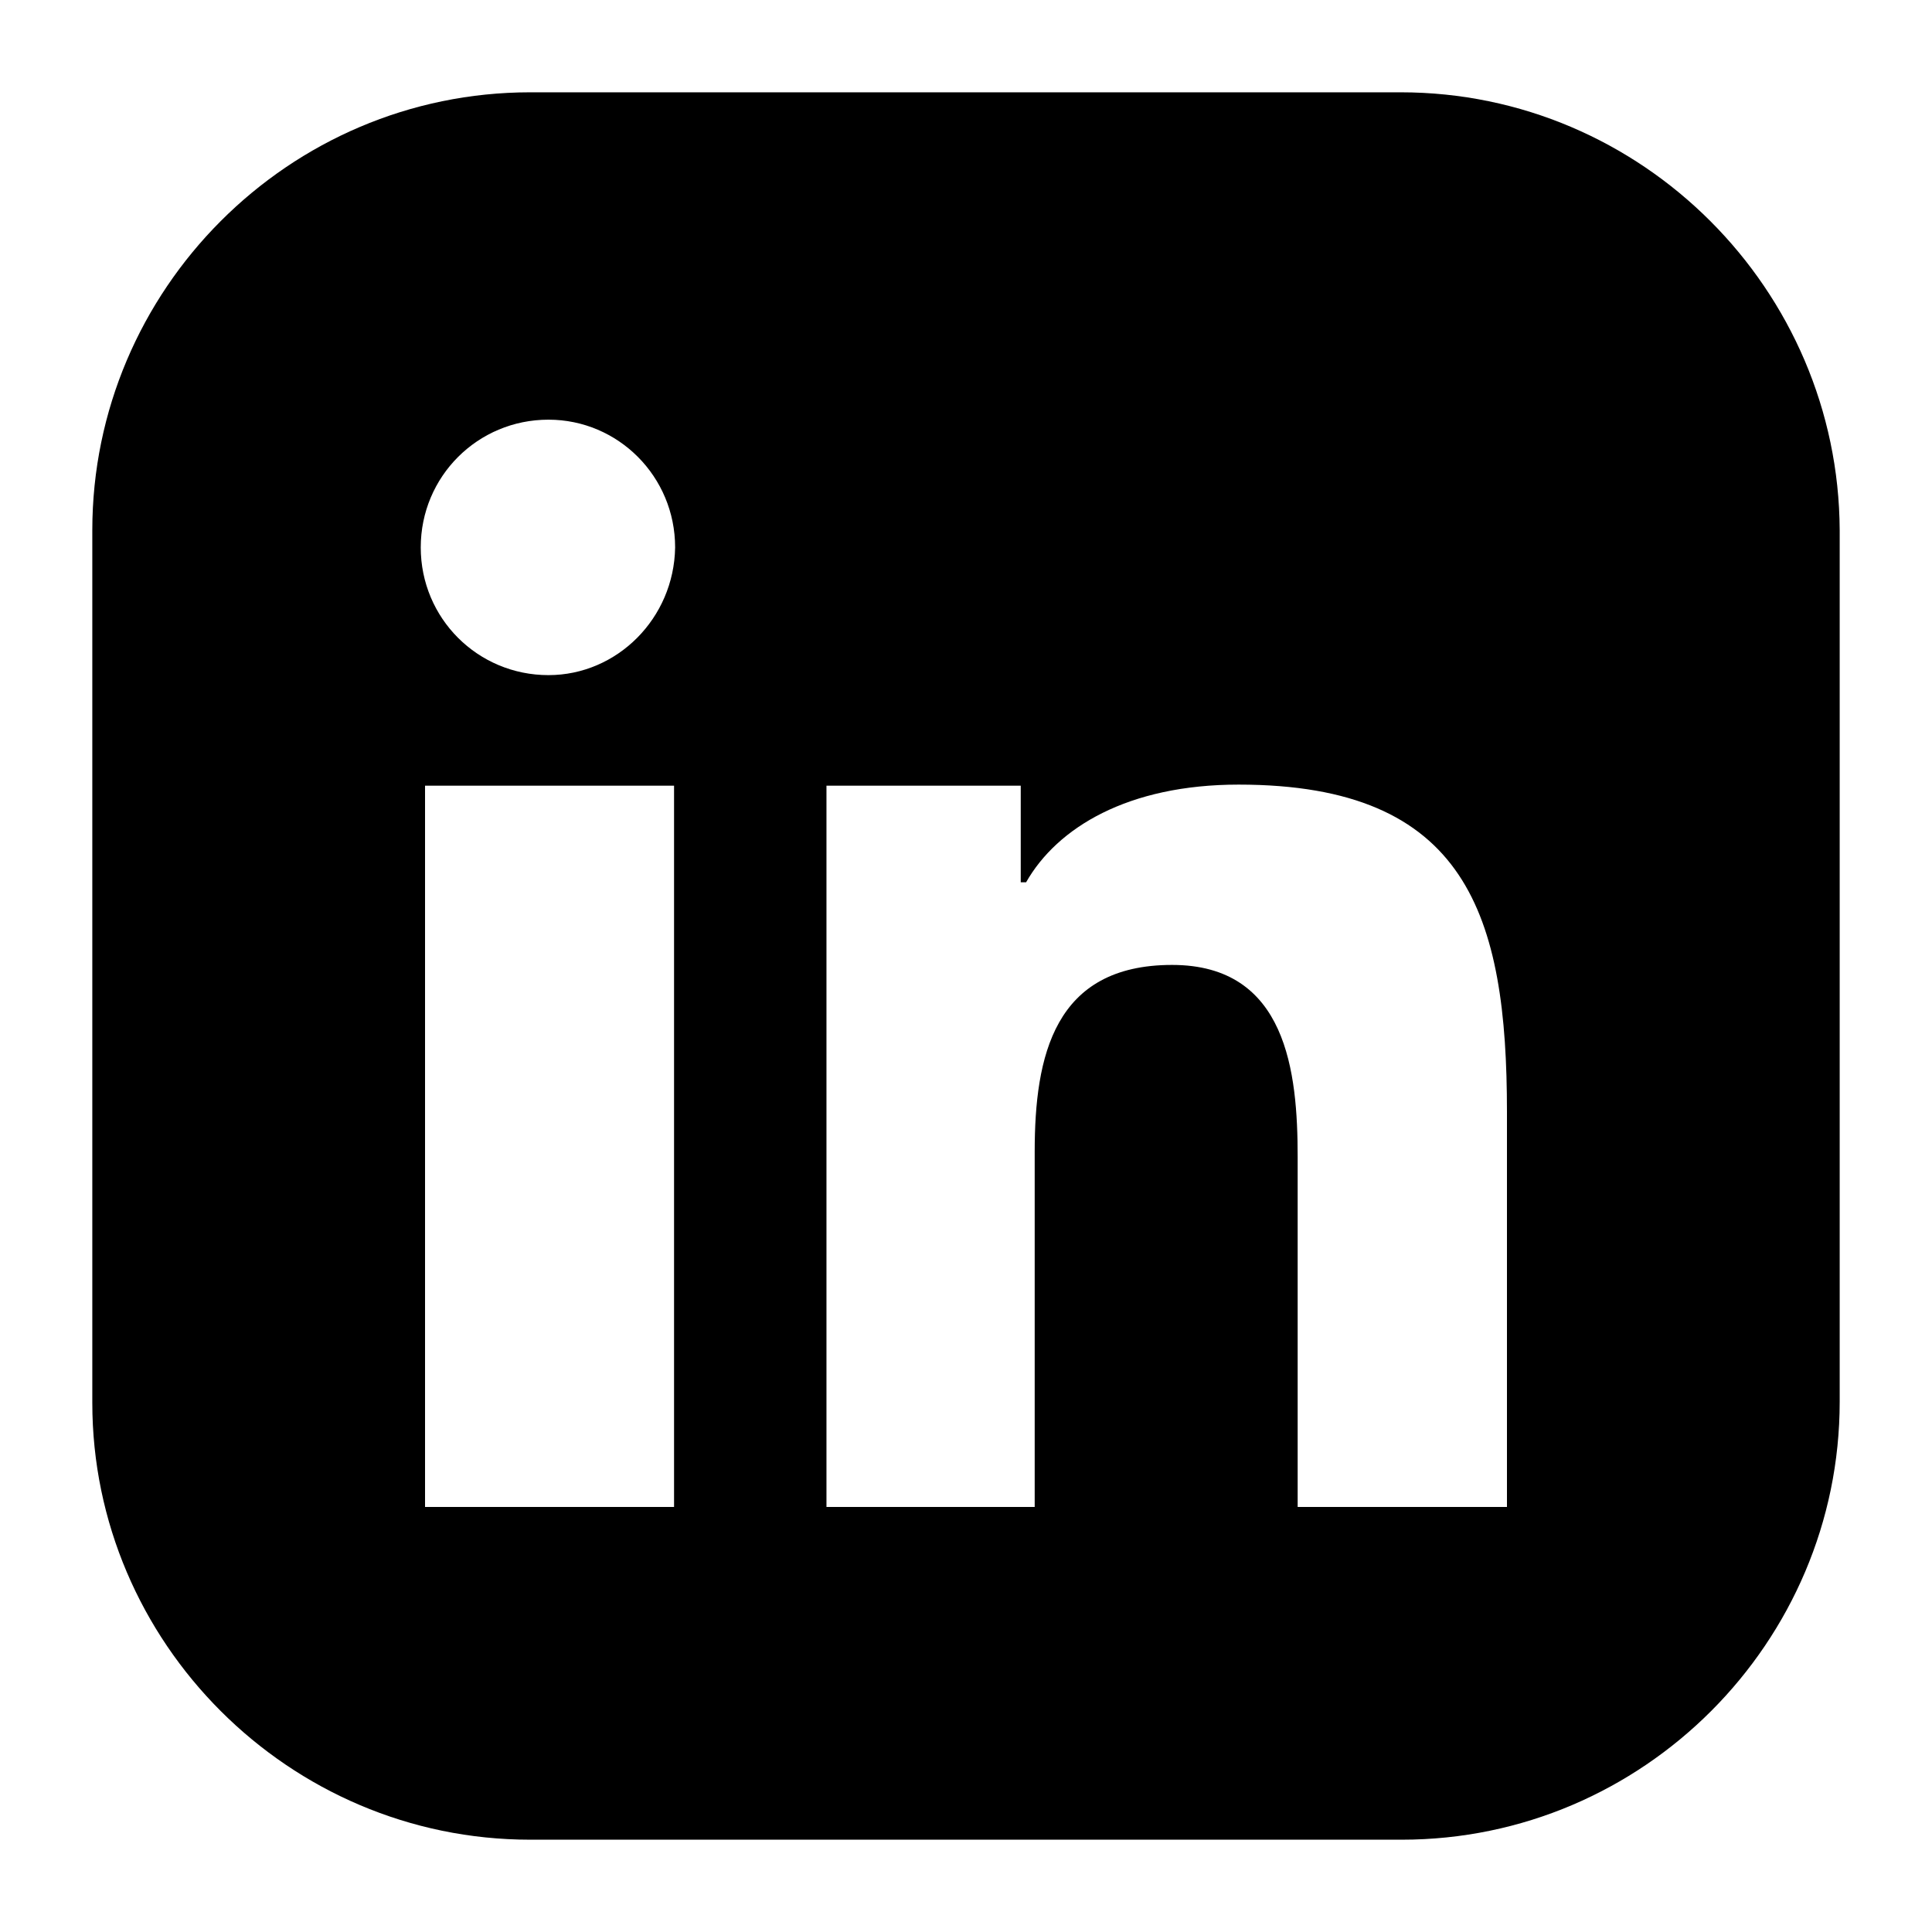
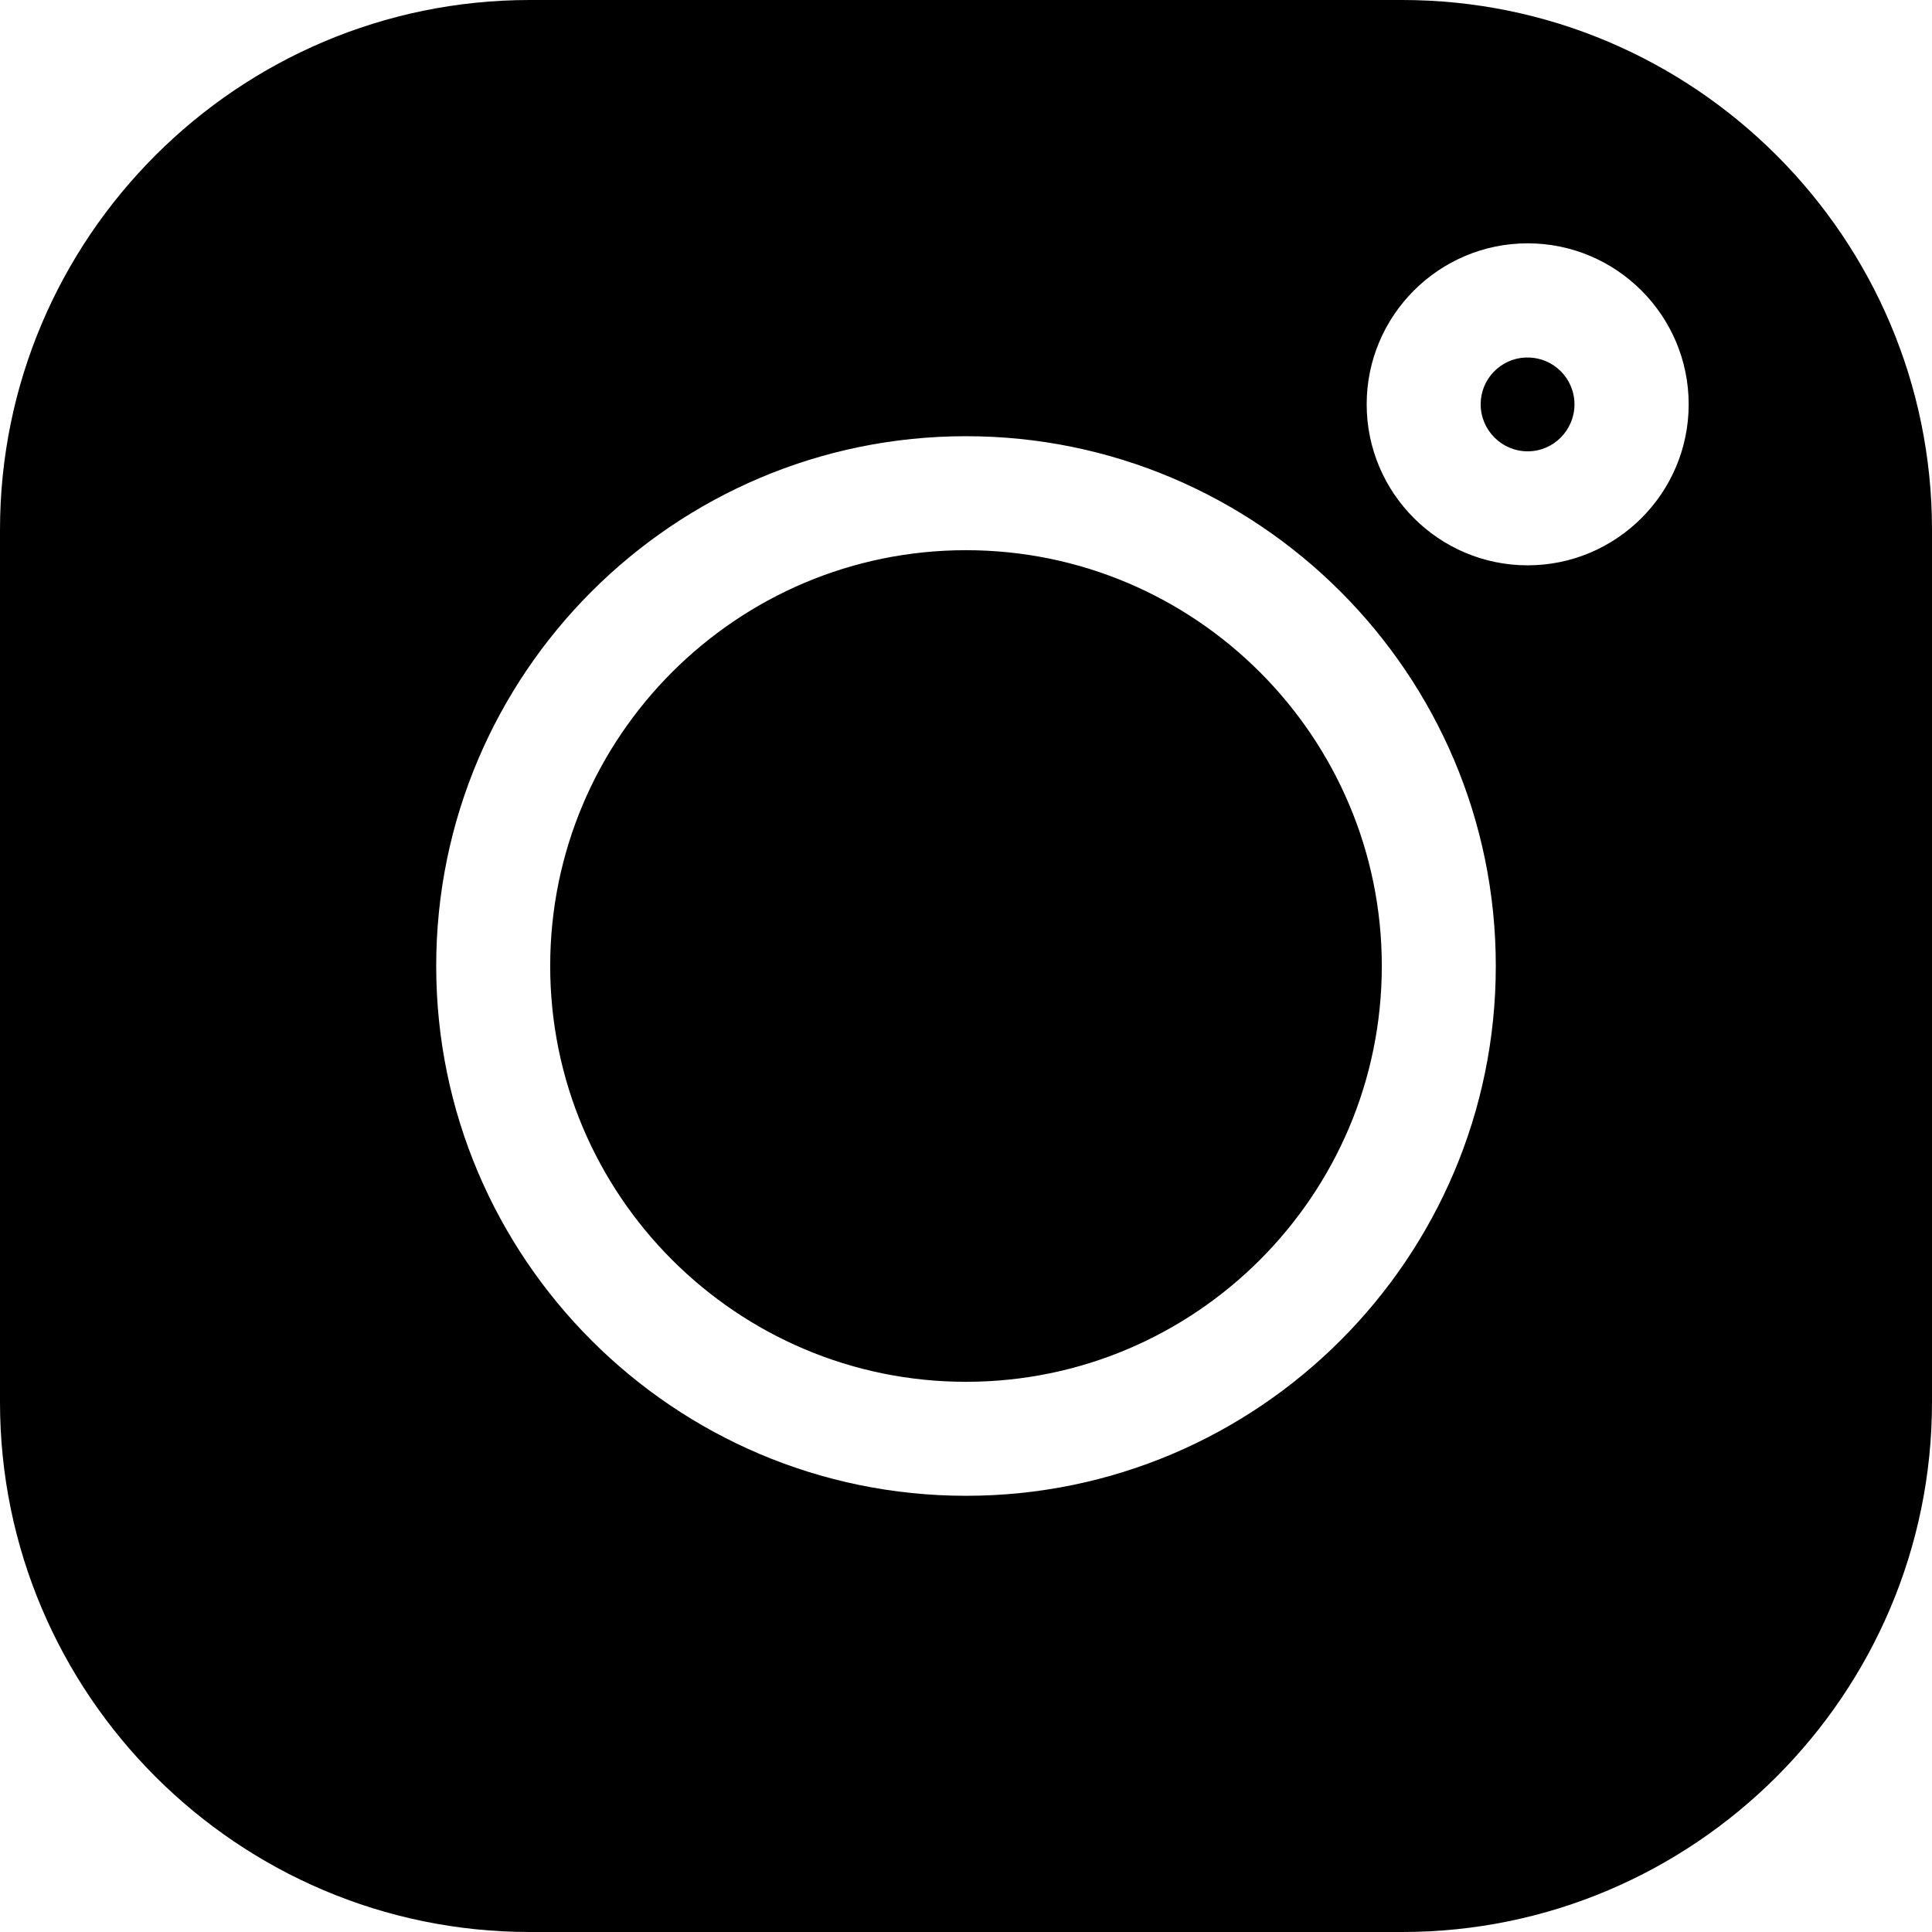
- <svg viewBox="0 0 18 18">
-   <path d="m13.05,0.86l-8.11,0c-2.25,0 -4.08,1.84 -4.08,4.08l0,8.13c0,2.23 1.83,4.07 4.08,4.07l8.12,0c2.25,0 4.08,-1.84 4.08,-4.08l0,-8.12c-0.01,-2.24 -1.84,-4.08 -4.09,-4.08zm-6.77,13.18l-2.32,0l0,-6.72l2.32,0l0,6.72zm-1.17,-7.75c-0.66,0 -1.19,-0.53 -1.19,-1.19c0,-0.66 0.53,-1.19 1.19,-1.19c0.65,0 1.18,0.53 1.18,1.19c-0.01,0.66 -0.54,1.19 -1.18,1.19zm8.93,7.75l-0.01,0l-1.94,0l0,-3.26c0,-0.79 -0.1,-1.79 -1.17,-1.79c-1.1,0 -1.28,0.85 -1.28,1.74l0,3.31l-1.94,0l0,-6.72l1.81,0l0,0.9l0.05,0c0.29,-0.51 0.95,-0.91 1.98,-0.91c2.13,0 2.5,1.22 2.5,3.05l0,3.68z" fill="currentColor" />
+ <svg xmlns="http://www.w3.org/2000/svg" viewBox="0 0 18 18">
+   <path fill="currentColor" d="M 4.936,0 C 2.215,0 0,2.215 0,4.936 V 13.064 C 0,15.785 2.215,18 4.936,18 H 13.064 C 15.785,18 18,15.785 18,13.064 V 4.936 C 18,2.215 15.785,0 13.064,0 Z m 9.297,2.267 c 0.827,0 1.5,0.673 1.5,1.5 0,0.827 -0.673,1.5 -1.5,1.5 -0.827,0 -1.5,-0.673 -1.5,-1.5 0,-0.827 0.673,-1.5 1.5,-1.5 z m -0.024,1.064 c -0.231,0.012 -0.414,0.202 -0.414,0.436 0,0.241 0.197,0.438 0.438,0.438 0.241,0 0.436,-0.197 0.436,-0.438 0,-0.241 -0.195,-0.436 -0.436,-0.436 -0.007,0 -0.016,-3.783e-4 -0.024,0 z M 9,4.064 c 2.722,0 4.936,2.214 4.936,4.936 0,2.722 -2.214,4.936 -4.936,4.936 C 6.278,13.936 4.064,11.722 4.064,9 4.064,6.278 6.278,4.064 9,4.064 Z M 9,5.126 C 6.864,5.126 5.126,6.864 5.126,9 c 0,2.136 1.738,3.874 3.874,3.874 2.136,0 3.874,-1.737 3.874,-3.874 C 12.874,6.864 11.136,5.126 9,5.126 Z" />
</svg>
